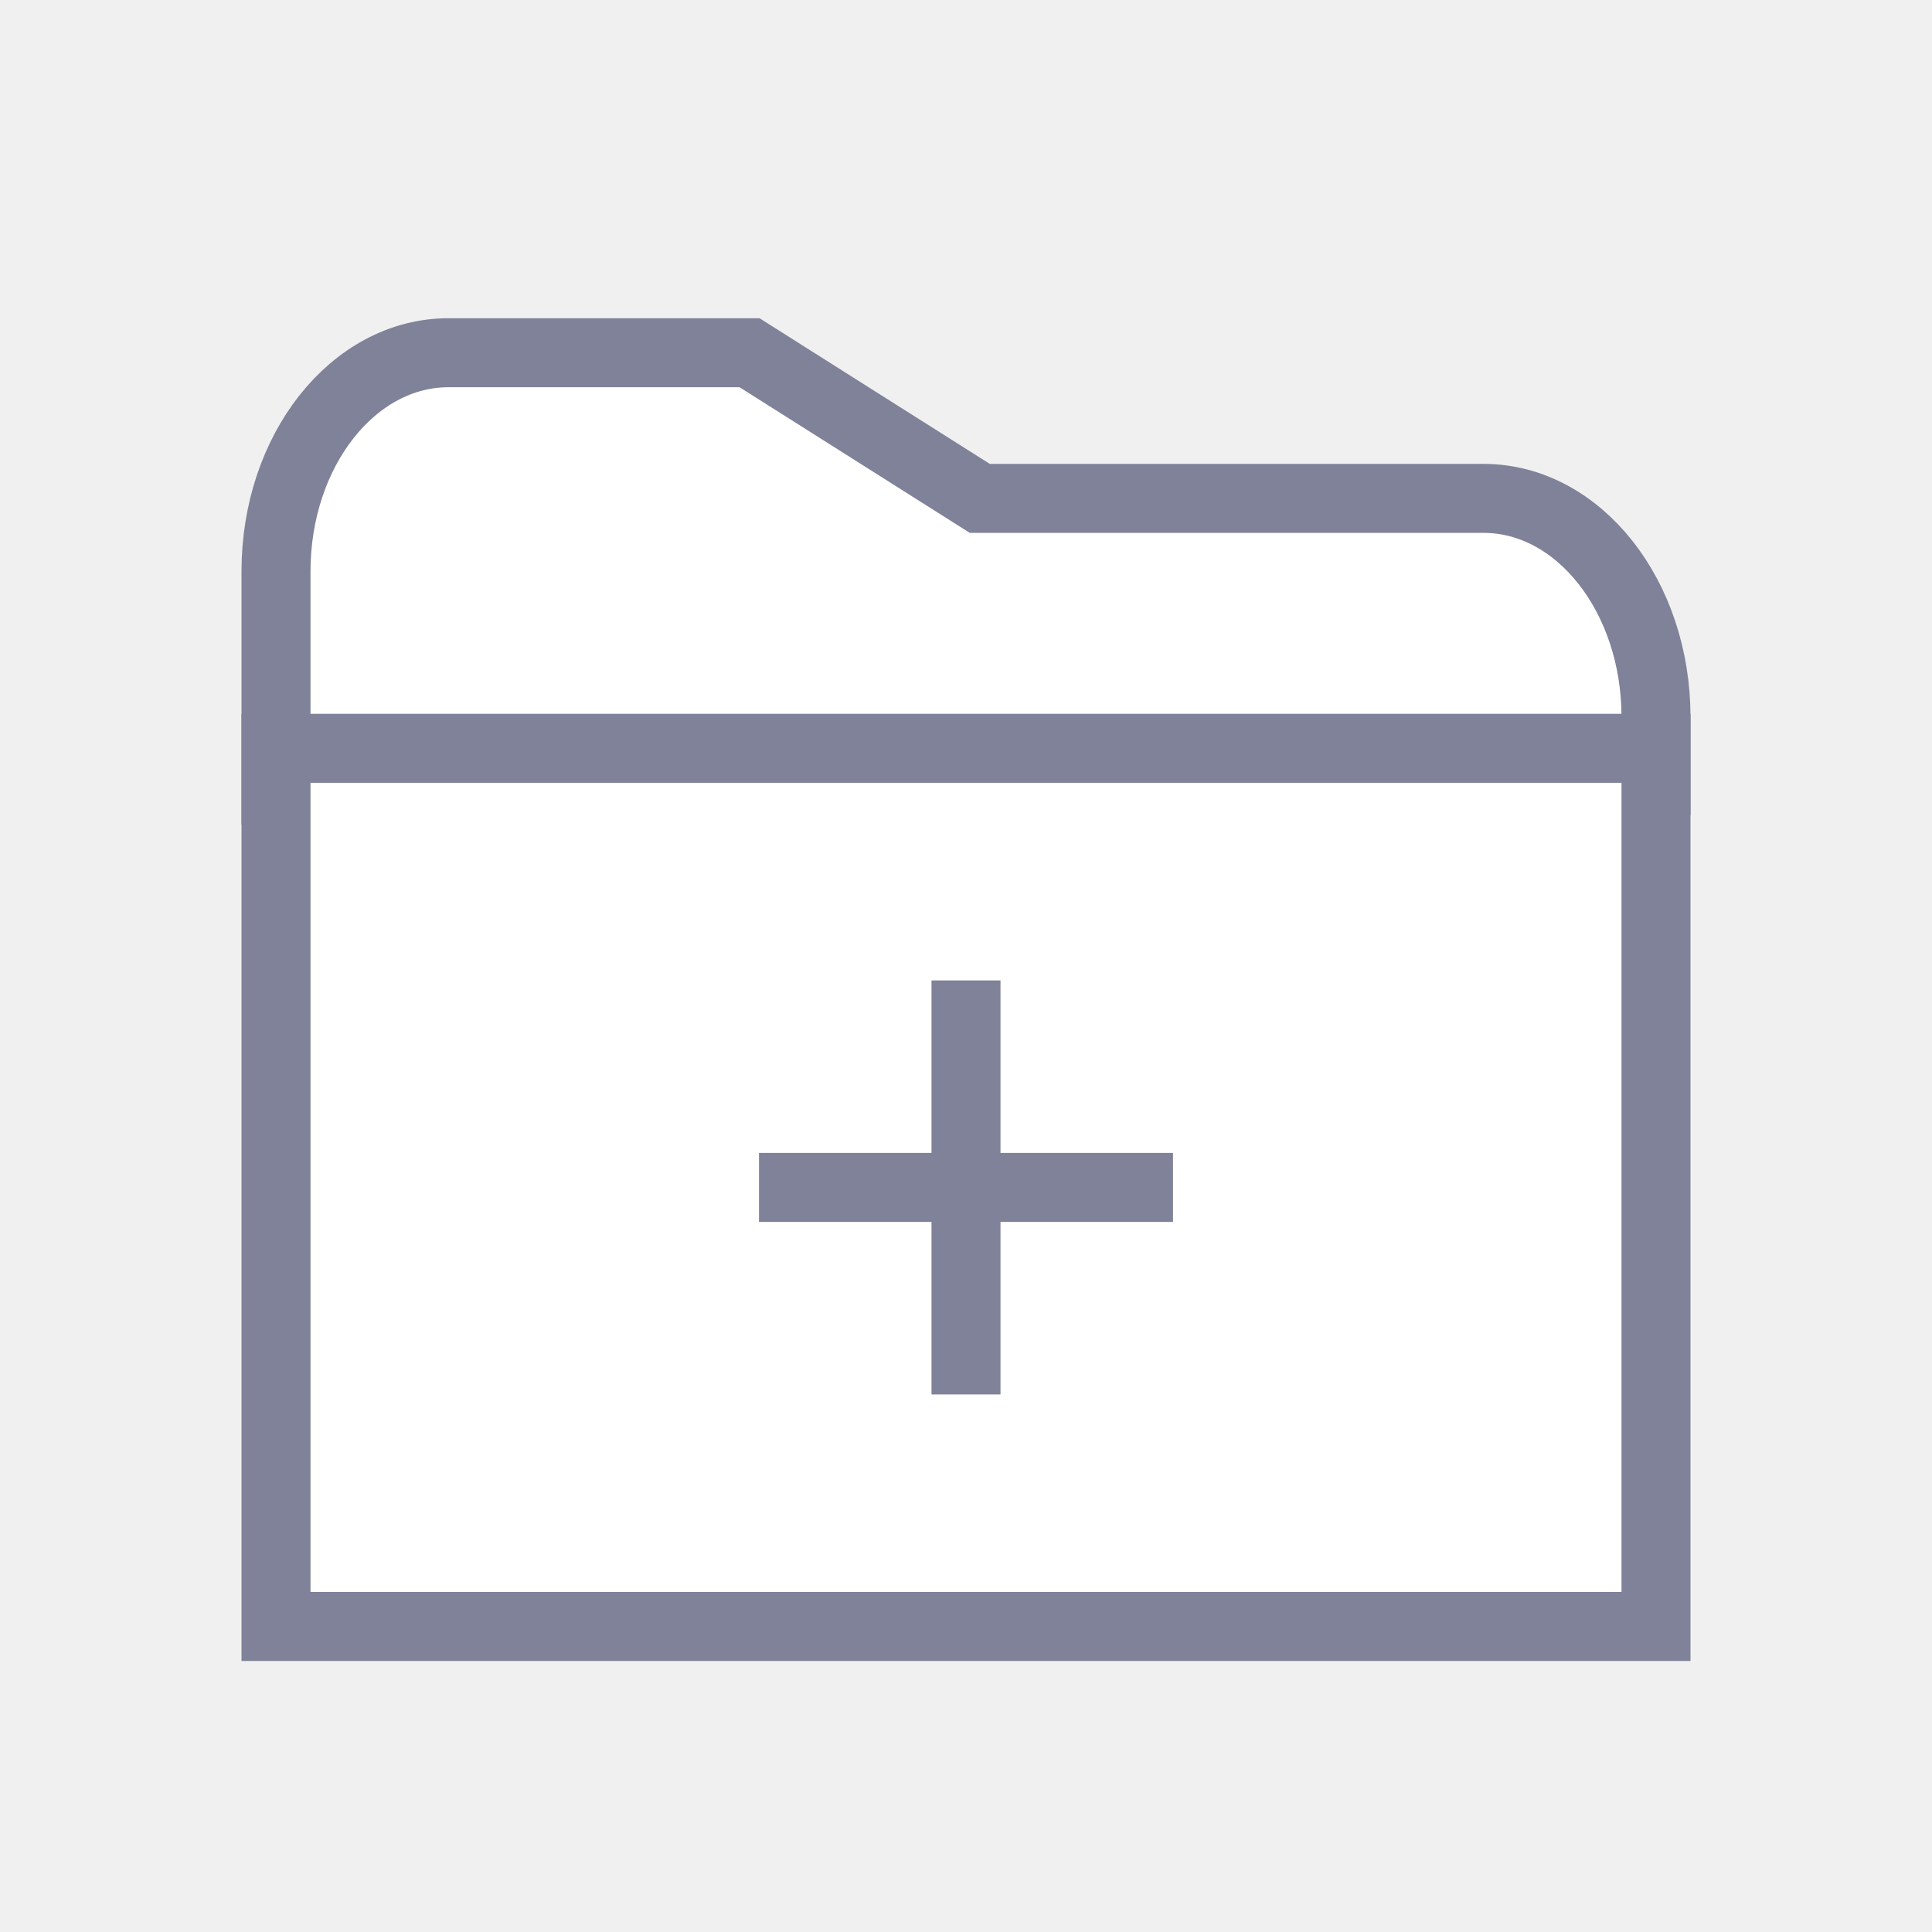
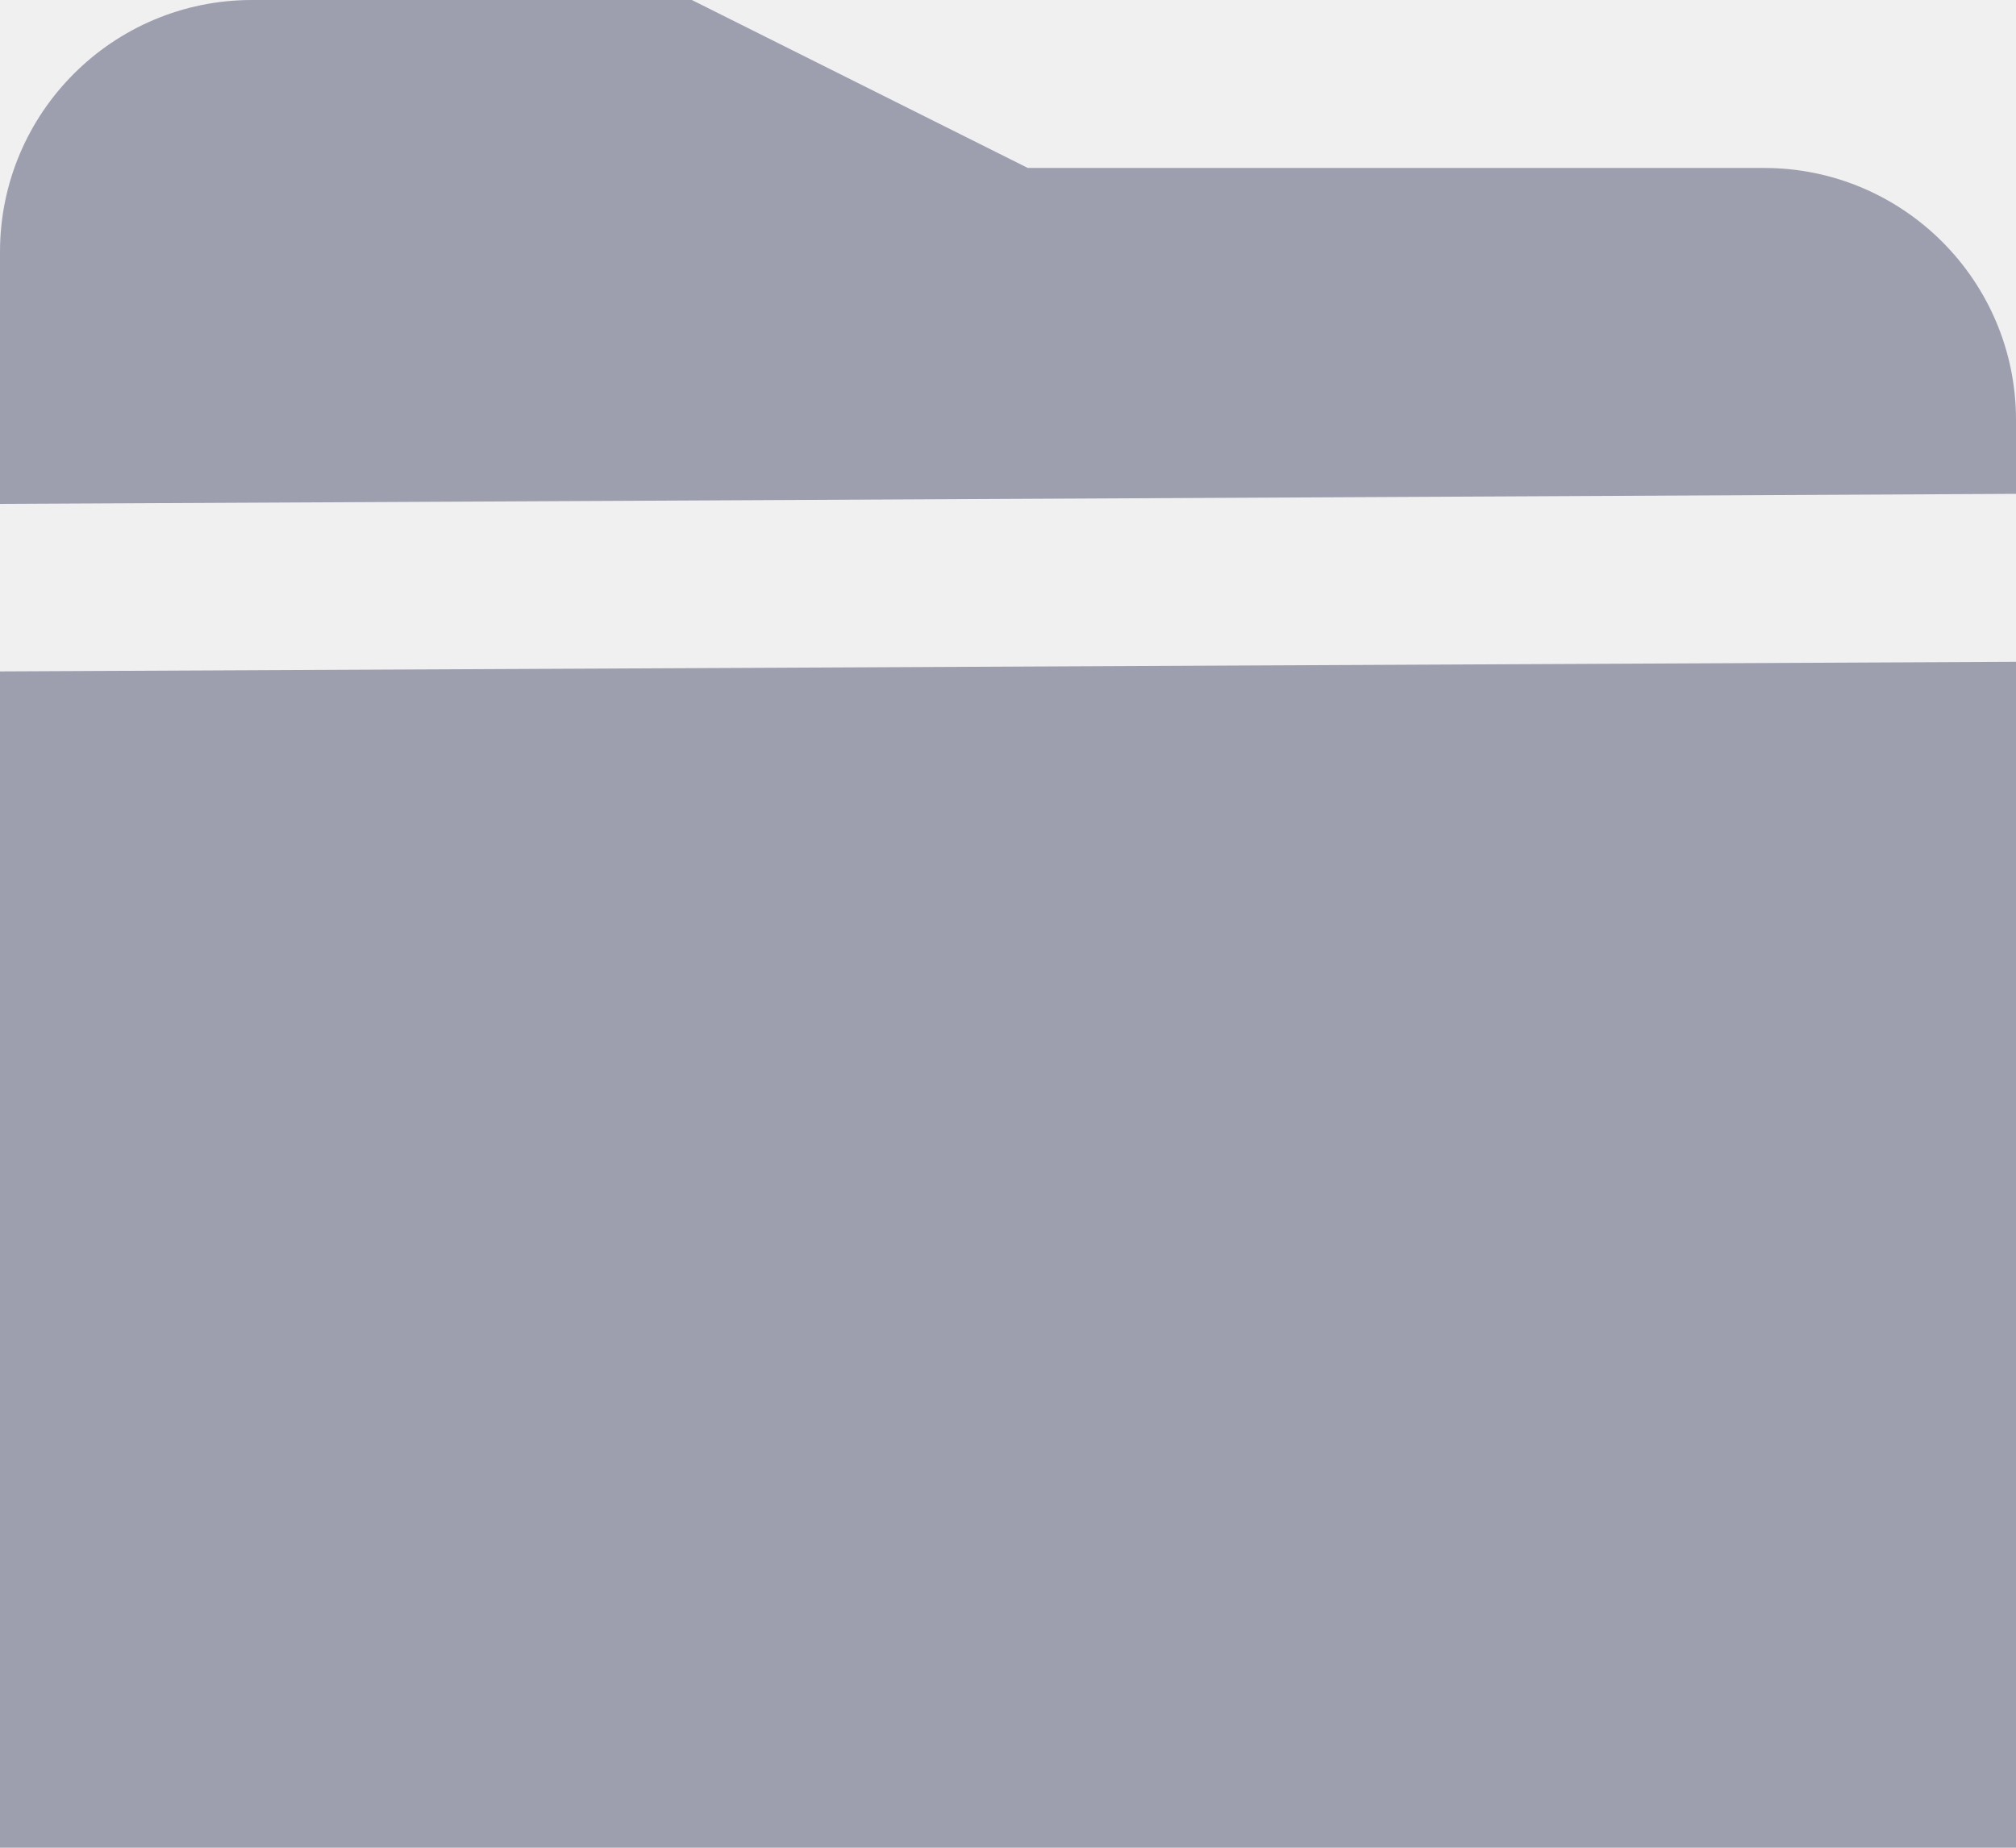
- <svg xmlns="http://www.w3.org/2000/svg" width="28" height="28" viewBox="0 0 28 28">
-   <g id="btn_bottom_folder" transform="translate(-291 -712)">
-     <rect id="사각형_20" data-name="사각형 20" width="28" height="28" transform="translate(291 712)" fill="rgba(255,255,255,0)" />
-     <g id="folder" transform="translate(295 716.112)">
-       <path id="패스_9" data-name="패스 9" d="M20,7.208V6.279c0-1.749-1.119-3.168-2.5-3.168H10.2L6.863,1H2.5C1.119,1,0,2.418,0,4.168V7.335Z" transform="translate(0)" fill="#fff" stroke="#80829a" stroke-width="1" />
-       <path id="패스_10" data-name="패스 10" d="M0,8.88V21.607H20V8.88Z" transform="translate(0 -2.147)" fill="#fff" stroke="#80829a" stroke-width="1" />
-       <path id="패스_27" data-name="패스 27" d="M7.849,11.608h6" transform="translate(-0.849 1.489)" fill="none" stroke="#80829a" stroke-width="1" />
-       <path id="패스_28" data-name="패스 28" d="M0,0H6" transform="translate(10 16.097) rotate(-90)" fill="none" stroke="#80829a" stroke-width="1" />
-     </g>
+ <svg xmlns="http://www.w3.org/2000/svg" width="22" height="20.167" viewBox="0 0 22 20.167">
+   <g id="folder" transform="translate(0 -1)">
+     <path id="패스_9" data-name="패스 9" d="M22,6.39V5.583a2.75,2.75,0,0,0-2.75-2.75H11.216L7.55,1H2.75A2.75,2.75,0,0,0,0,3.75V6.5Z" transform="translate(0)" fill="#9d9faf" />
+     <path id="패스_10" data-name="패스 10" d="M0,8.985V21.823H22V8.88Z" transform="translate(0 -0.657)" fill="#9d9faf" />
  </g>
</svg>
